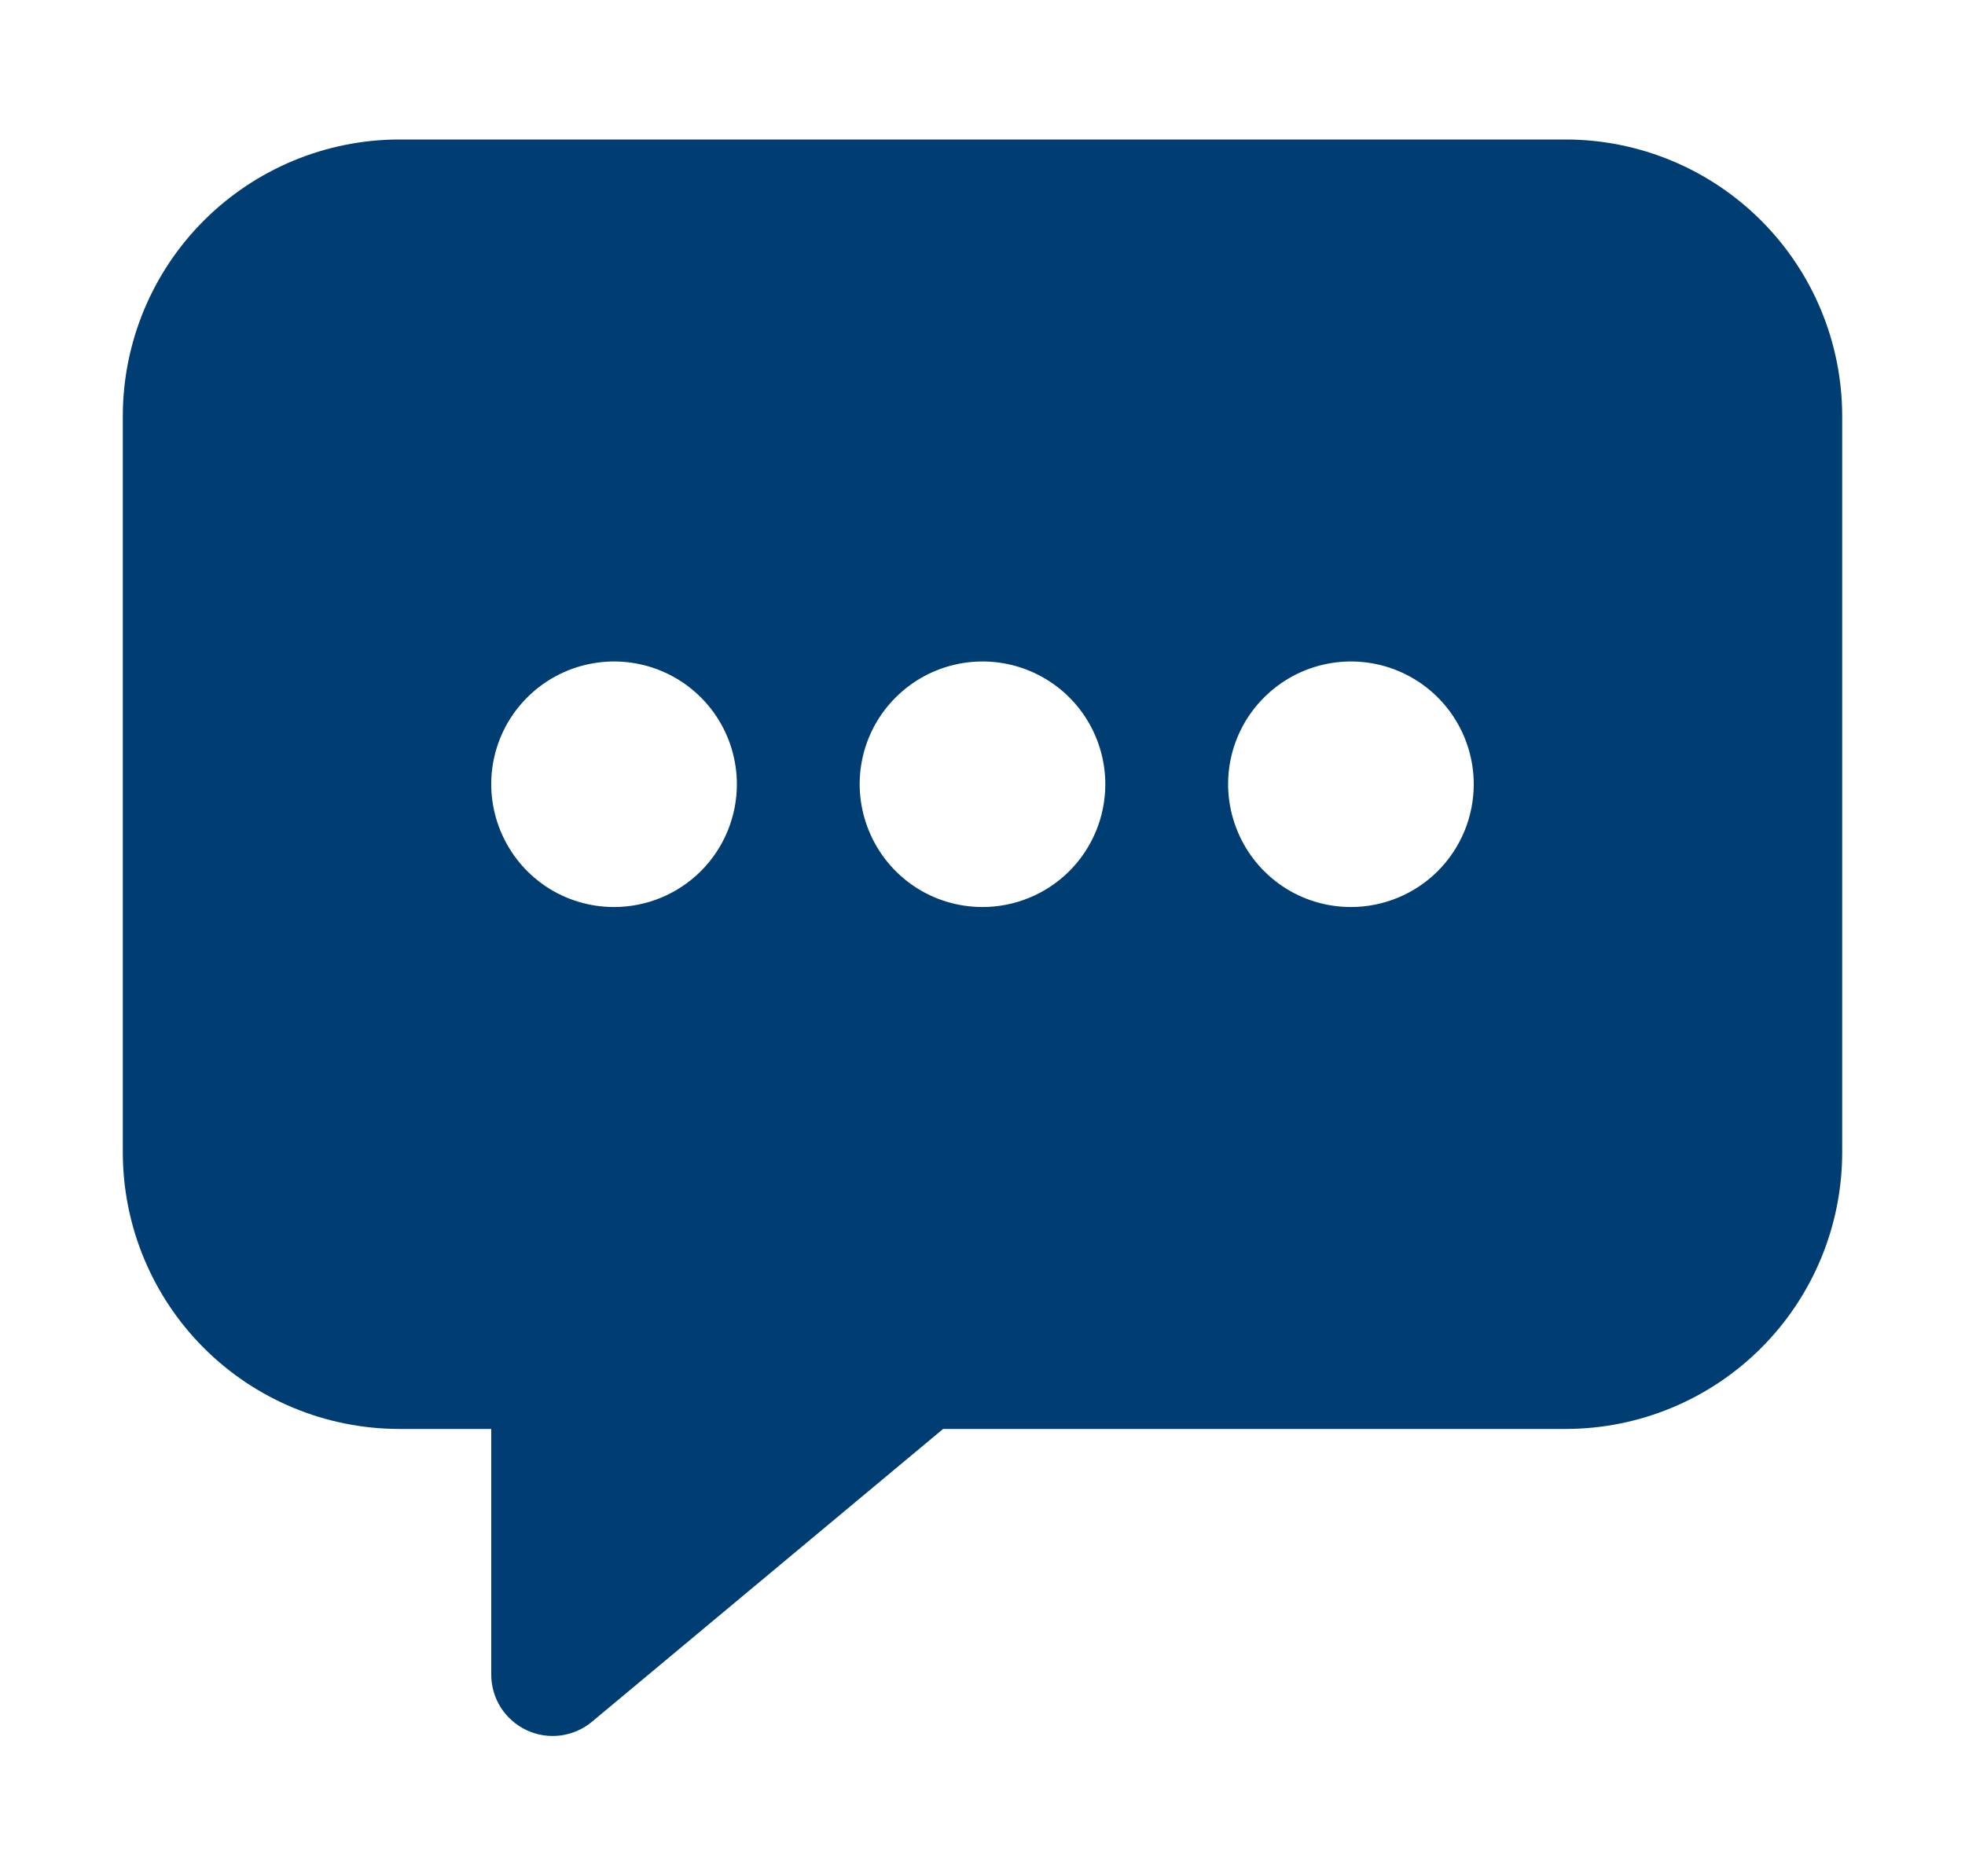
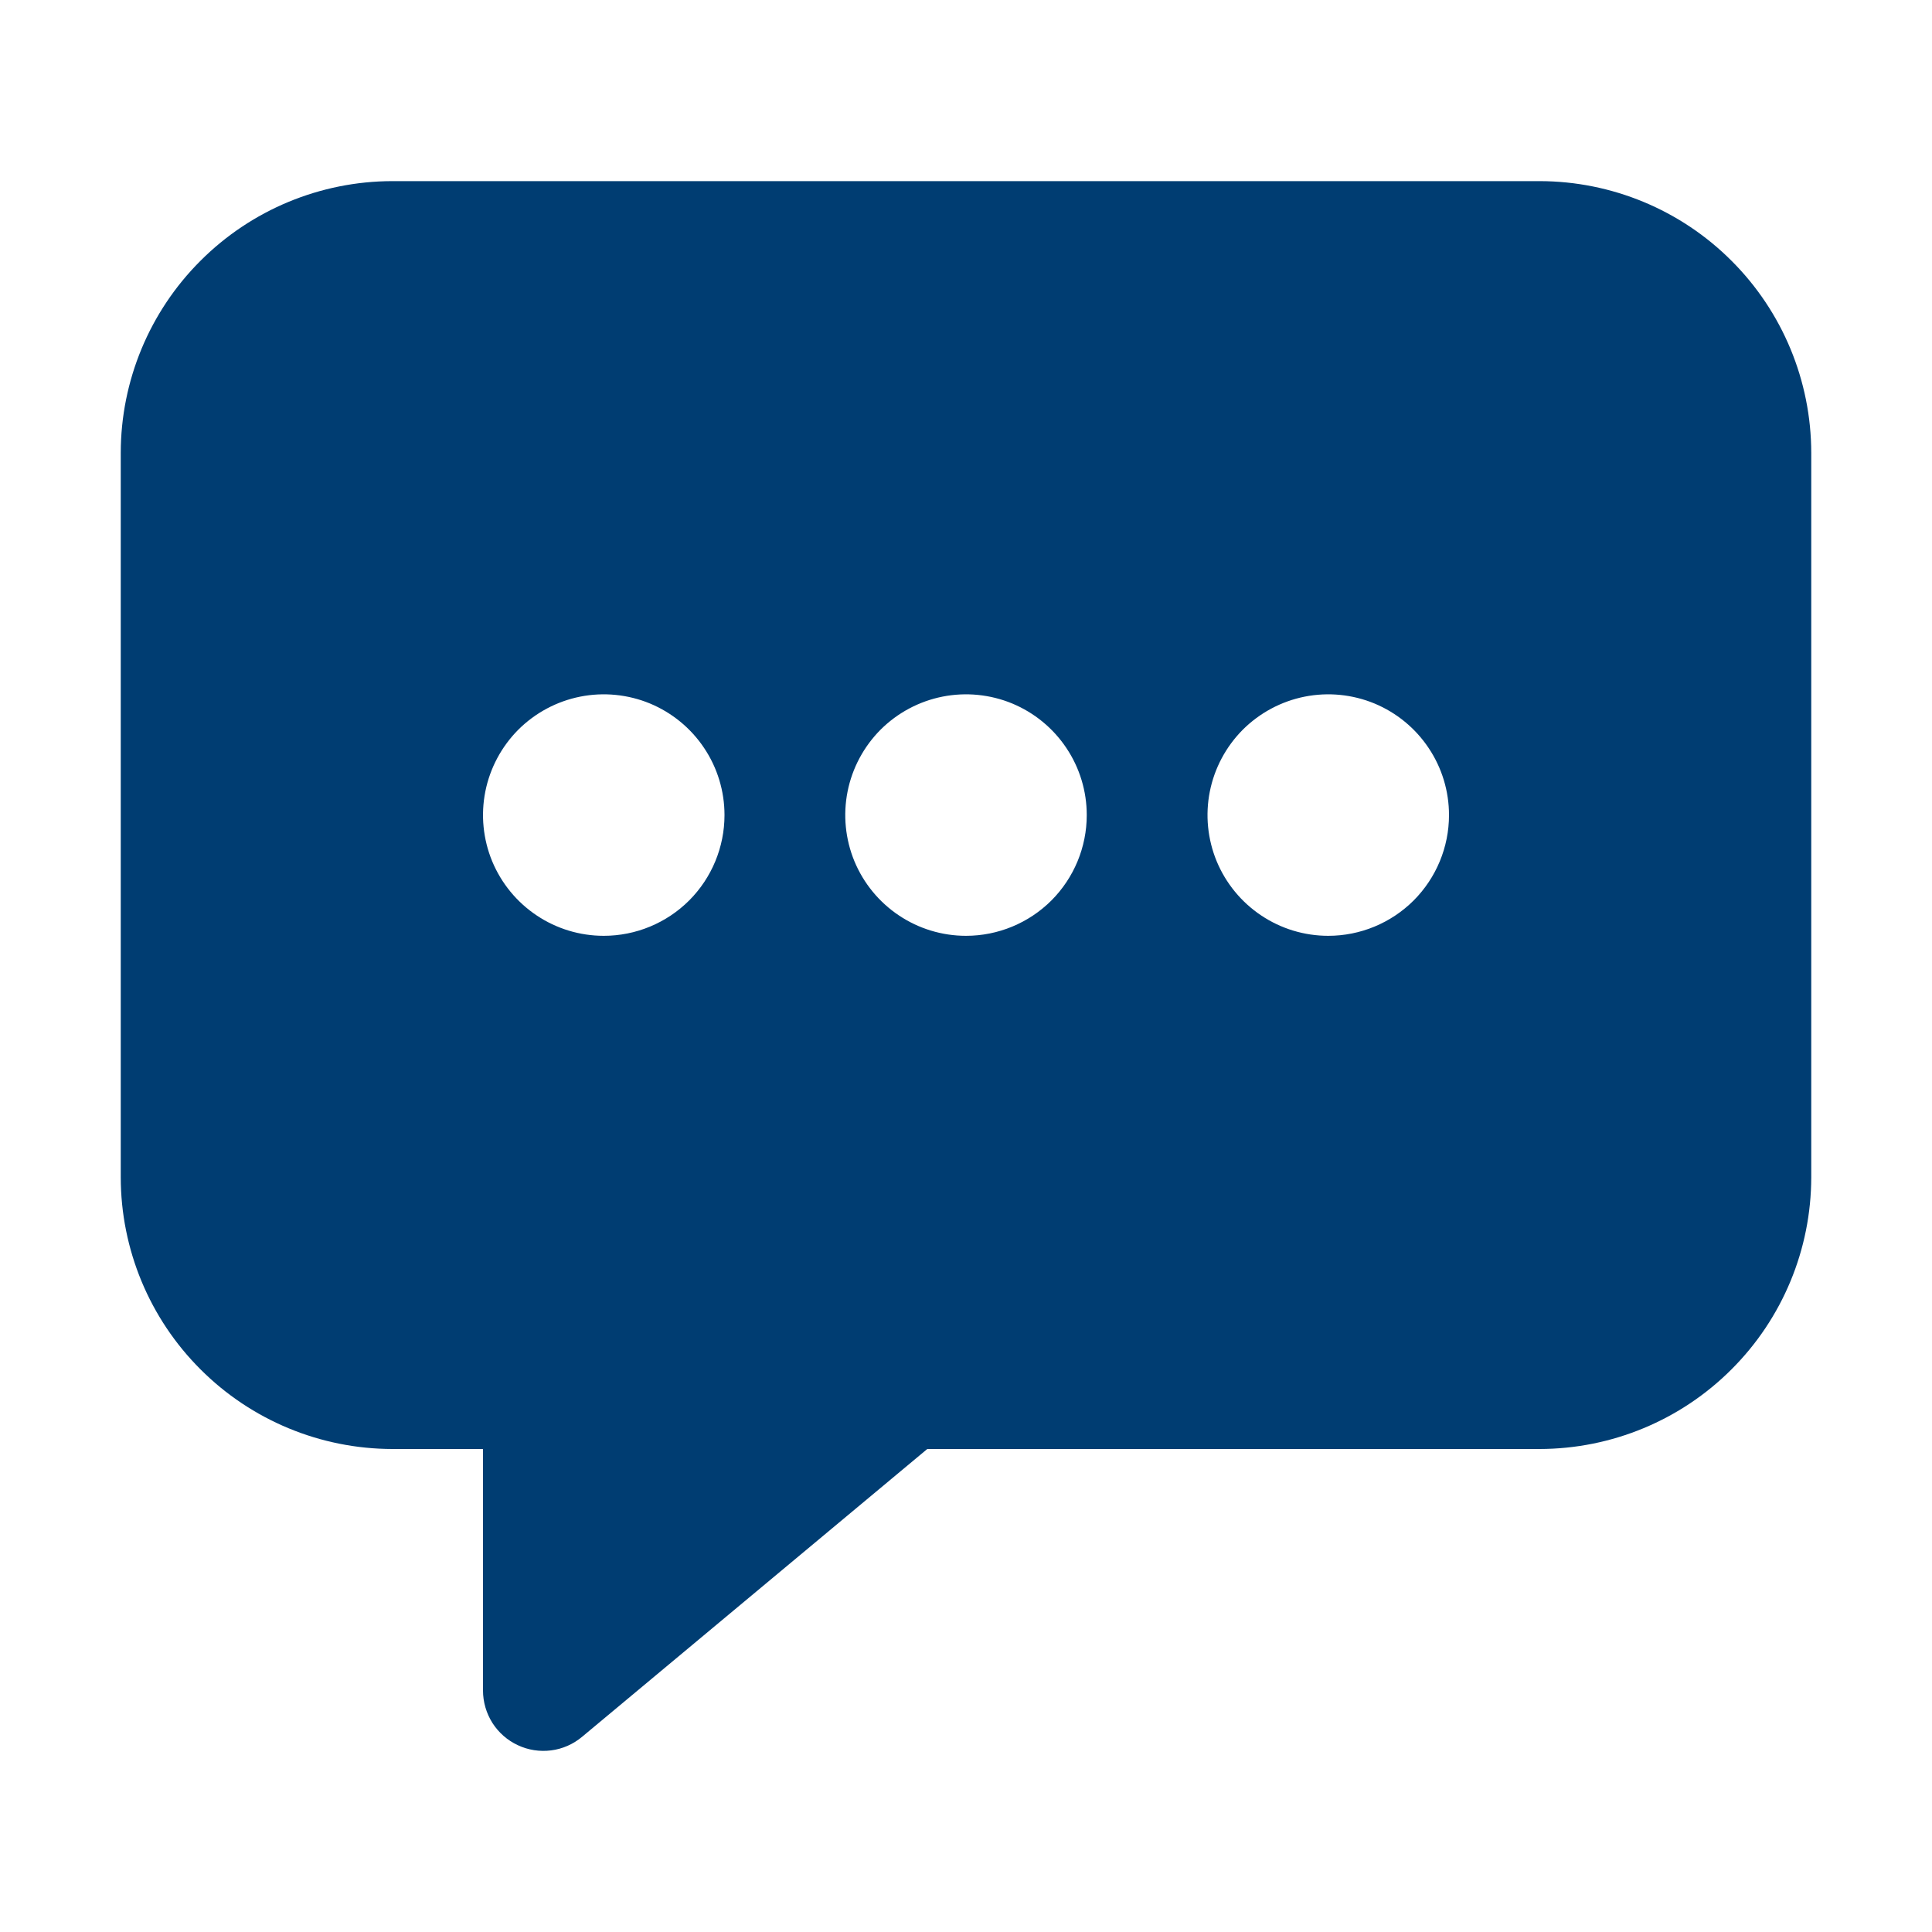
- <svg xmlns="http://www.w3.org/2000/svg" width="22" height="21" viewBox="0 0 22 21" fill="none">
-   <path d="M17.531 1.562H4.469C3.649 1.563 2.862 1.89 2.282 2.47C1.702 3.05 1.376 3.836 1.375 4.656V12.906C1.376 13.726 1.702 14.513 2.282 15.093C2.862 15.673 3.649 15.999 4.469 16H5.5V18.75C5.5 18.881 5.537 19.009 5.607 19.119C5.677 19.229 5.778 19.317 5.896 19.373C6.014 19.428 6.146 19.449 6.276 19.432C6.405 19.415 6.528 19.362 6.628 19.278L10.559 16H17.531C18.352 15.999 19.138 15.673 19.718 15.093C20.298 14.513 20.624 13.726 20.625 12.906V4.656C20.624 3.836 20.298 3.05 19.718 2.47C19.138 1.89 18.352 1.563 17.531 1.562ZM6.875 10.156C6.603 10.156 6.337 10.076 6.111 9.925C5.885 9.773 5.709 9.559 5.605 9.307C5.501 9.056 5.473 8.78 5.526 8.513C5.579 8.246 5.71 8.001 5.903 7.809C6.095 7.617 6.34 7.486 6.607 7.433C6.873 7.38 7.15 7.407 7.401 7.511C7.652 7.615 7.867 7.791 8.018 8.017C8.169 8.243 8.25 8.509 8.25 8.781C8.25 9.146 8.105 9.496 7.847 9.754C7.589 10.011 7.24 10.156 6.875 10.156ZM11 10.156C10.728 10.156 10.462 10.076 10.236 9.925C10.01 9.773 9.834 9.559 9.73 9.307C9.626 9.056 9.598 8.78 9.651 8.513C9.704 8.246 9.835 8.001 10.028 7.809C10.22 7.617 10.465 7.486 10.732 7.433C10.998 7.38 11.275 7.407 11.526 7.511C11.777 7.615 11.992 7.791 12.143 8.017C12.294 8.243 12.375 8.509 12.375 8.781C12.375 9.146 12.23 9.496 11.972 9.754C11.714 10.011 11.365 10.156 11 10.156ZM15.125 10.156C14.853 10.156 14.587 10.076 14.361 9.925C14.135 9.773 13.959 9.559 13.855 9.307C13.751 9.056 13.723 8.78 13.776 8.513C13.829 8.246 13.96 8.001 14.153 7.809C14.345 7.617 14.59 7.486 14.857 7.433C15.123 7.38 15.4 7.407 15.651 7.511C15.902 7.615 16.117 7.791 16.268 8.017C16.419 8.243 16.5 8.509 16.5 8.781C16.5 9.146 16.355 9.496 16.097 9.754C15.839 10.011 15.49 10.156 15.125 10.156Z" fill="#003D72" />
+ <svg xmlns="http://www.w3.org/2000/svg" width="24" height="24" viewBox="0 0 24 24" fill="none">
+   <path d="M19.125 2.25H4.875C3.98 2.251 3.122 2.607 2.49 3.24C1.857 3.872 1.501 4.73 1.5 5.625V14.625C1.501 15.52 1.857 16.378 2.49 17.01C3.122 17.643 3.98 17.999 4.875 18H6V21C6 21.143 6.041 21.282 6.117 21.403C6.194 21.523 6.303 21.619 6.432 21.679C6.561 21.74 6.705 21.762 6.846 21.744C6.988 21.726 7.121 21.667 7.23 21.576L11.519 18H19.125C20.02 17.999 20.878 17.643 21.51 17.01C22.143 16.378 22.499 15.52 22.5 14.625V5.625C22.499 4.73 22.143 3.872 21.51 3.24C20.878 2.607 20.02 2.251 19.125 2.25ZM7.5 11.625C7.203 11.625 6.913 11.537 6.667 11.372C6.42 11.207 6.228 10.973 6.114 10.699C6.001 10.425 5.971 10.123 6.029 9.832C6.087 9.541 6.23 9.274 6.439 9.064C6.649 8.855 6.916 8.712 7.207 8.654C7.498 8.596 7.8 8.626 8.074 8.739C8.348 8.853 8.582 9.045 8.747 9.292C8.912 9.538 9 9.828 9 10.125C9 10.523 8.842 10.904 8.561 11.186C8.279 11.467 7.898 11.625 7.5 11.625ZM12 11.625C11.703 11.625 11.413 11.537 11.167 11.372C10.92 11.207 10.728 10.973 10.614 10.699C10.501 10.425 10.471 10.123 10.529 9.832C10.587 9.541 10.73 9.274 10.939 9.064C11.149 8.855 11.416 8.712 11.707 8.654C11.998 8.596 12.3 8.626 12.574 8.739C12.848 8.853 13.082 9.045 13.247 9.292C13.412 9.538 13.5 9.828 13.5 10.125C13.5 10.523 13.342 10.904 13.061 11.186C12.779 11.467 12.398 11.625 12 11.625ZM16.5 11.625C16.203 11.625 15.913 11.537 15.667 11.372C15.42 11.207 15.228 10.973 15.114 10.699C15.001 10.425 14.971 10.123 15.029 9.832C15.087 9.541 15.23 9.274 15.439 9.064C15.649 8.855 15.916 8.712 16.207 8.654C16.498 8.596 16.8 8.626 17.074 8.739C17.348 8.853 17.582 9.045 17.747 9.292C17.912 9.538 18 9.828 18 10.125C18 10.523 17.842 10.904 17.561 11.186C17.279 11.467 16.898 11.625 16.5 11.625Z" fill="#003D72" />
</svg>
